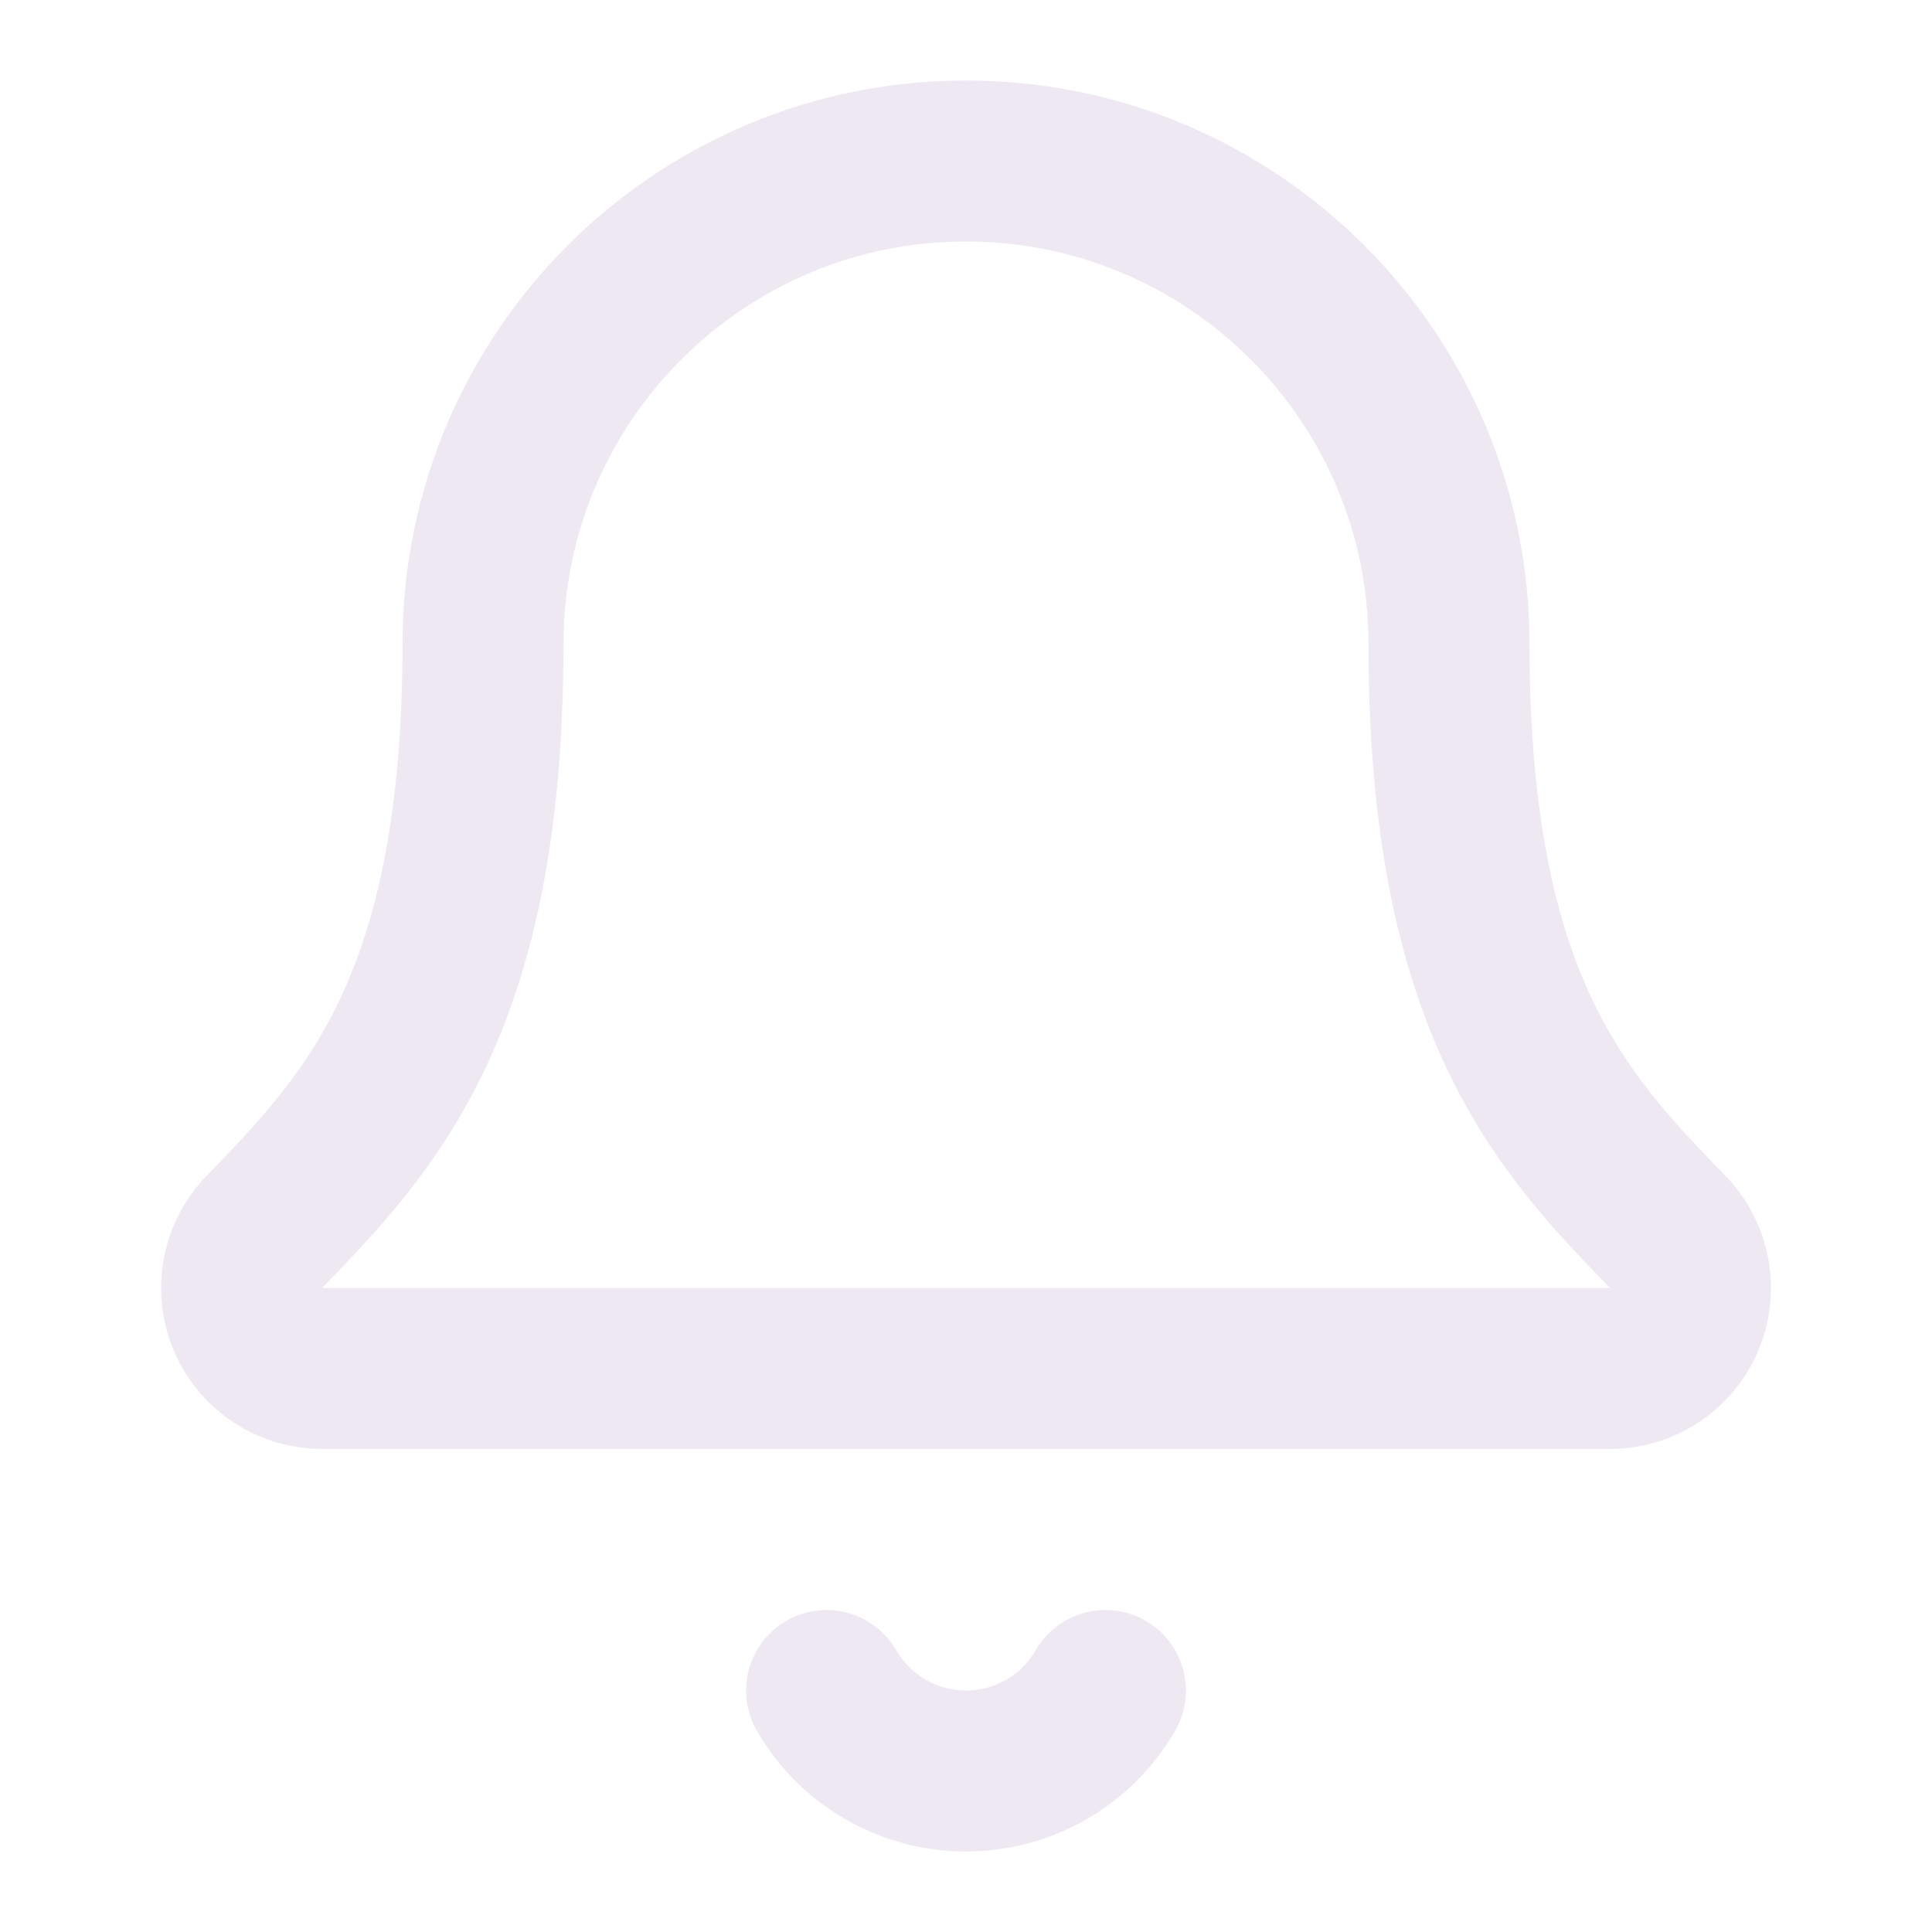
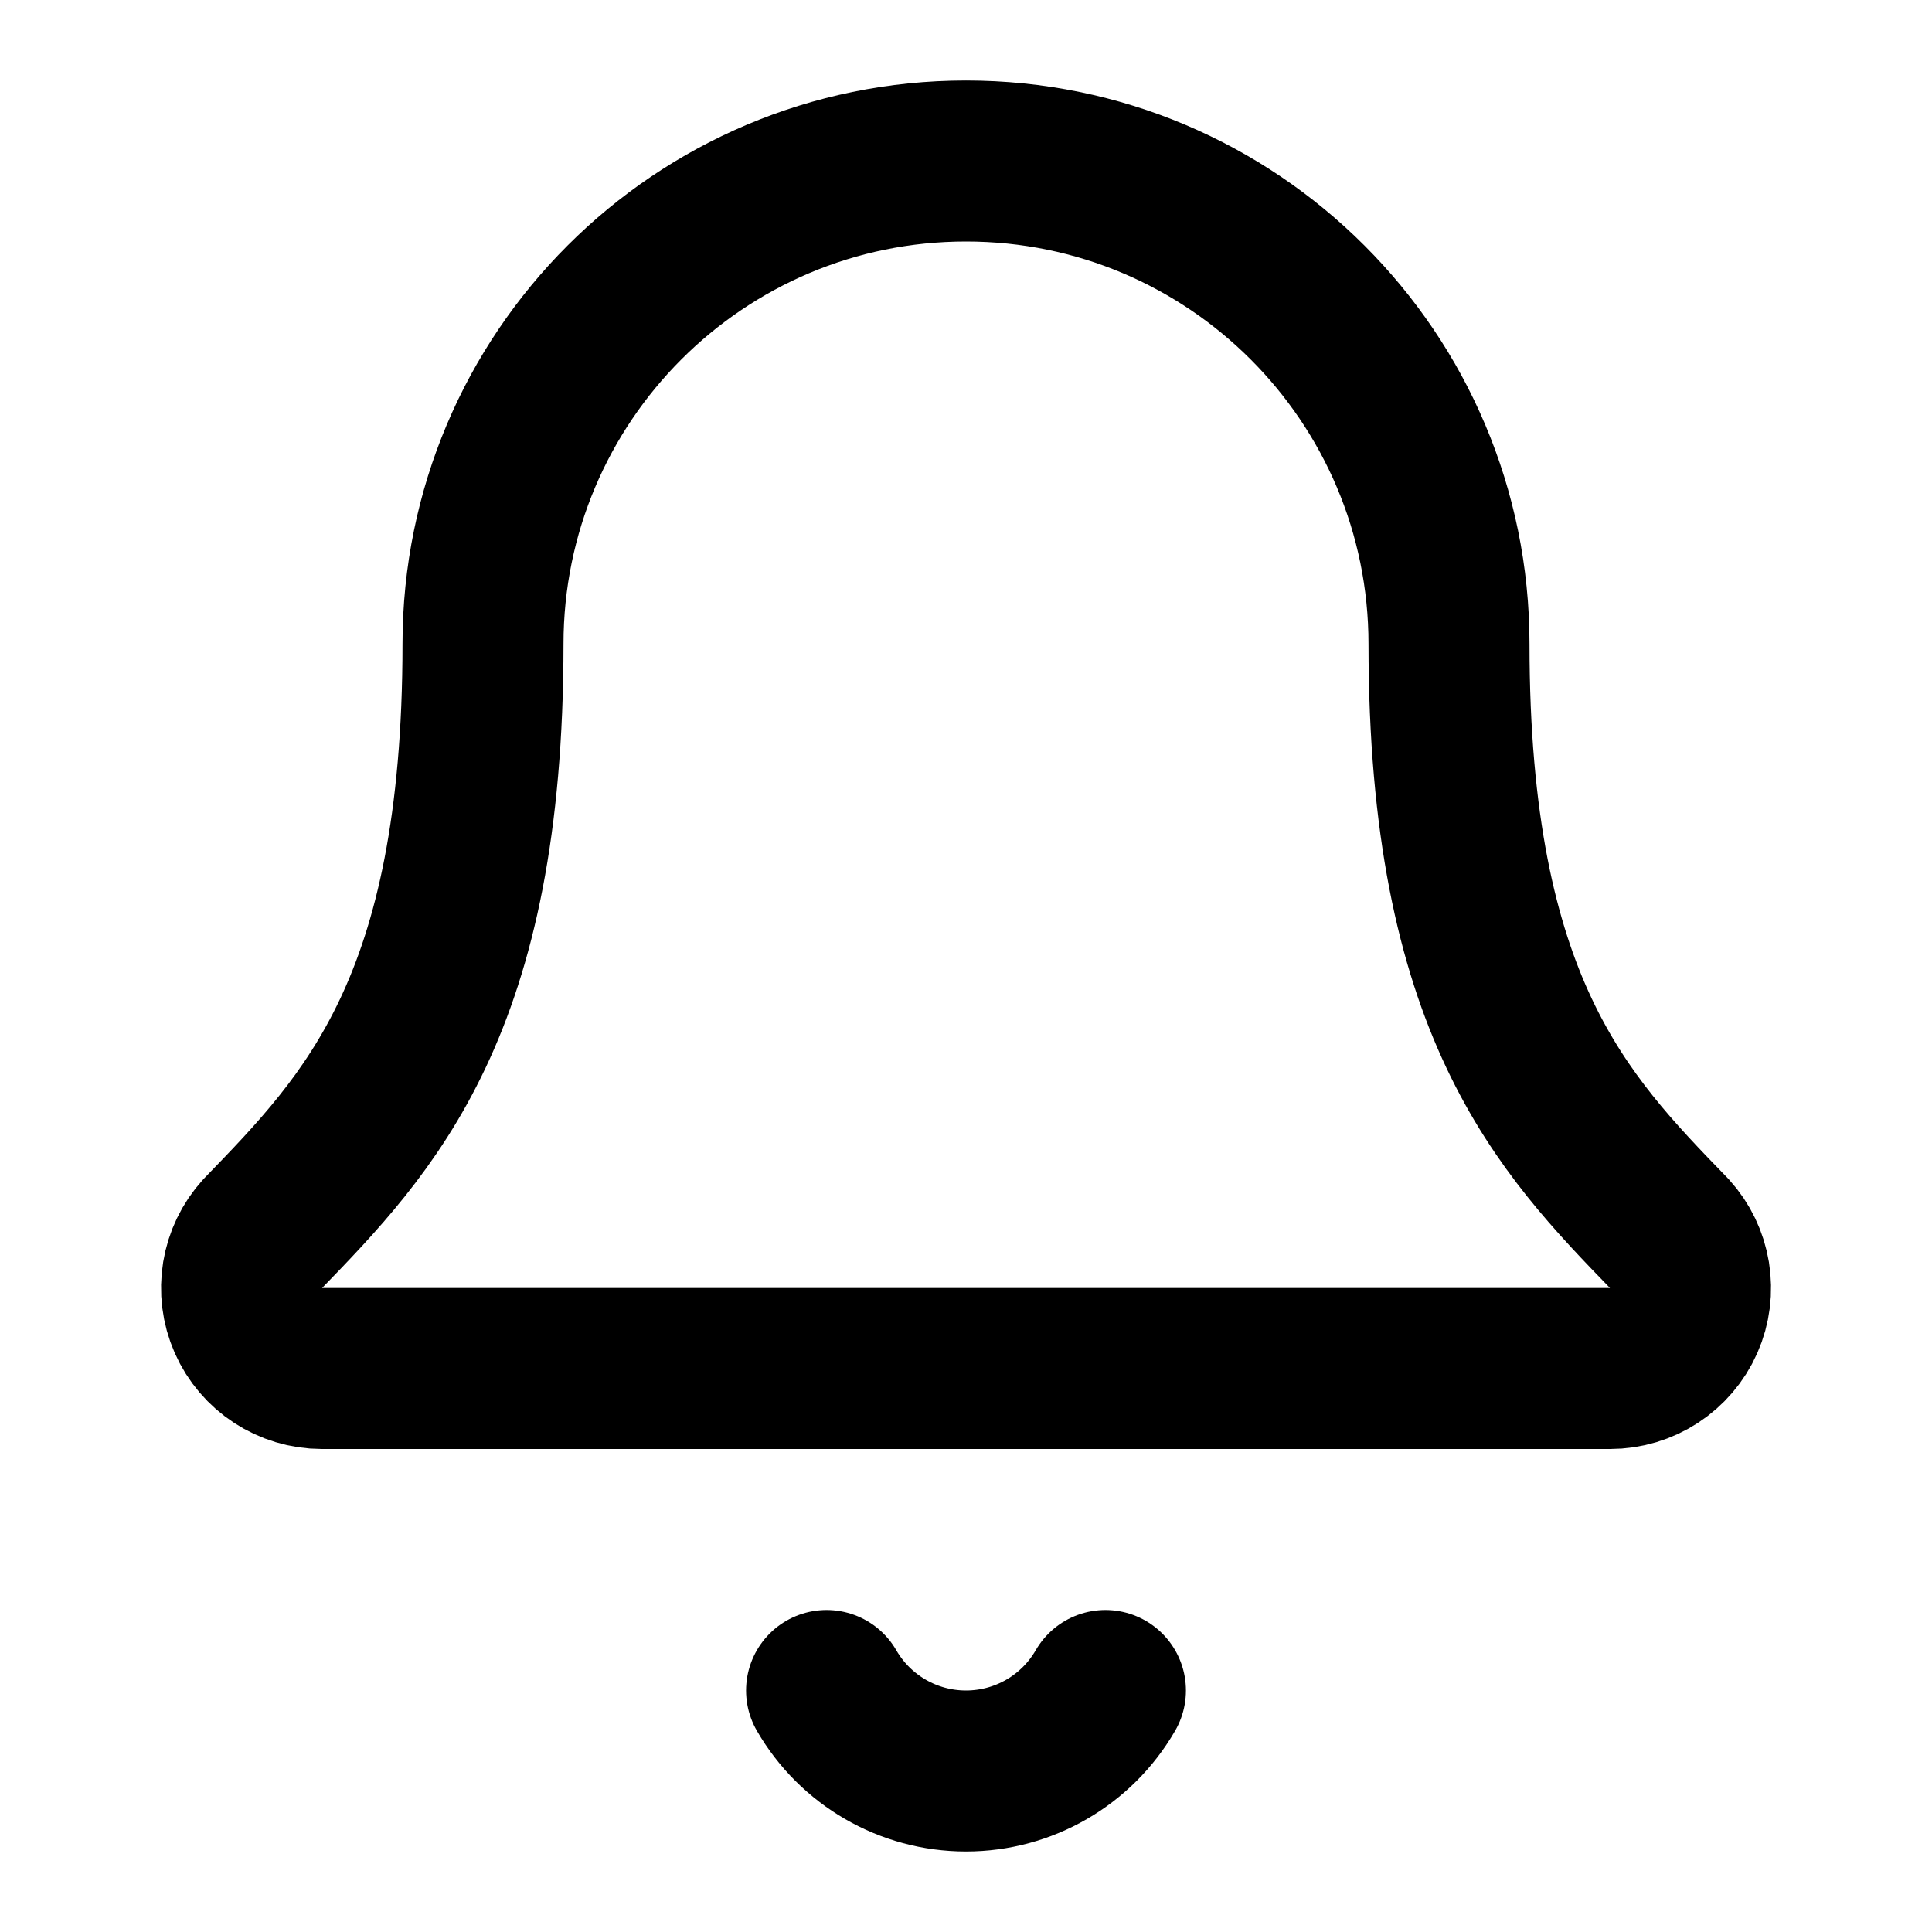
- <svg xmlns="http://www.w3.org/2000/svg" width="24" height="24" viewBox="0 0 24 24" fill="none" stroke="#eee8f3" stroke-width="2" stroke-linecap="round" stroke-linejoin="round">
+ <svg xmlns="http://www.w3.org/2000/svg" width="24" height="24" viewBox="0 0 24 24" fill="none" stroke="#000000" stroke-width="2" stroke-linecap="round" stroke-linejoin="round">
  <path d="M10.268 21a2 2 0 0 0 3.464 0" />
  <path d="M3.262 15.326A1 1 0 0 0 4 17h16a1 1 0 0 0 .74-1.673C19.41 13.956 18 12.499 18 8A6 6 0 0 0 6 8c0 4.499-1.411 5.956-2.738 7.326" />
</svg>
